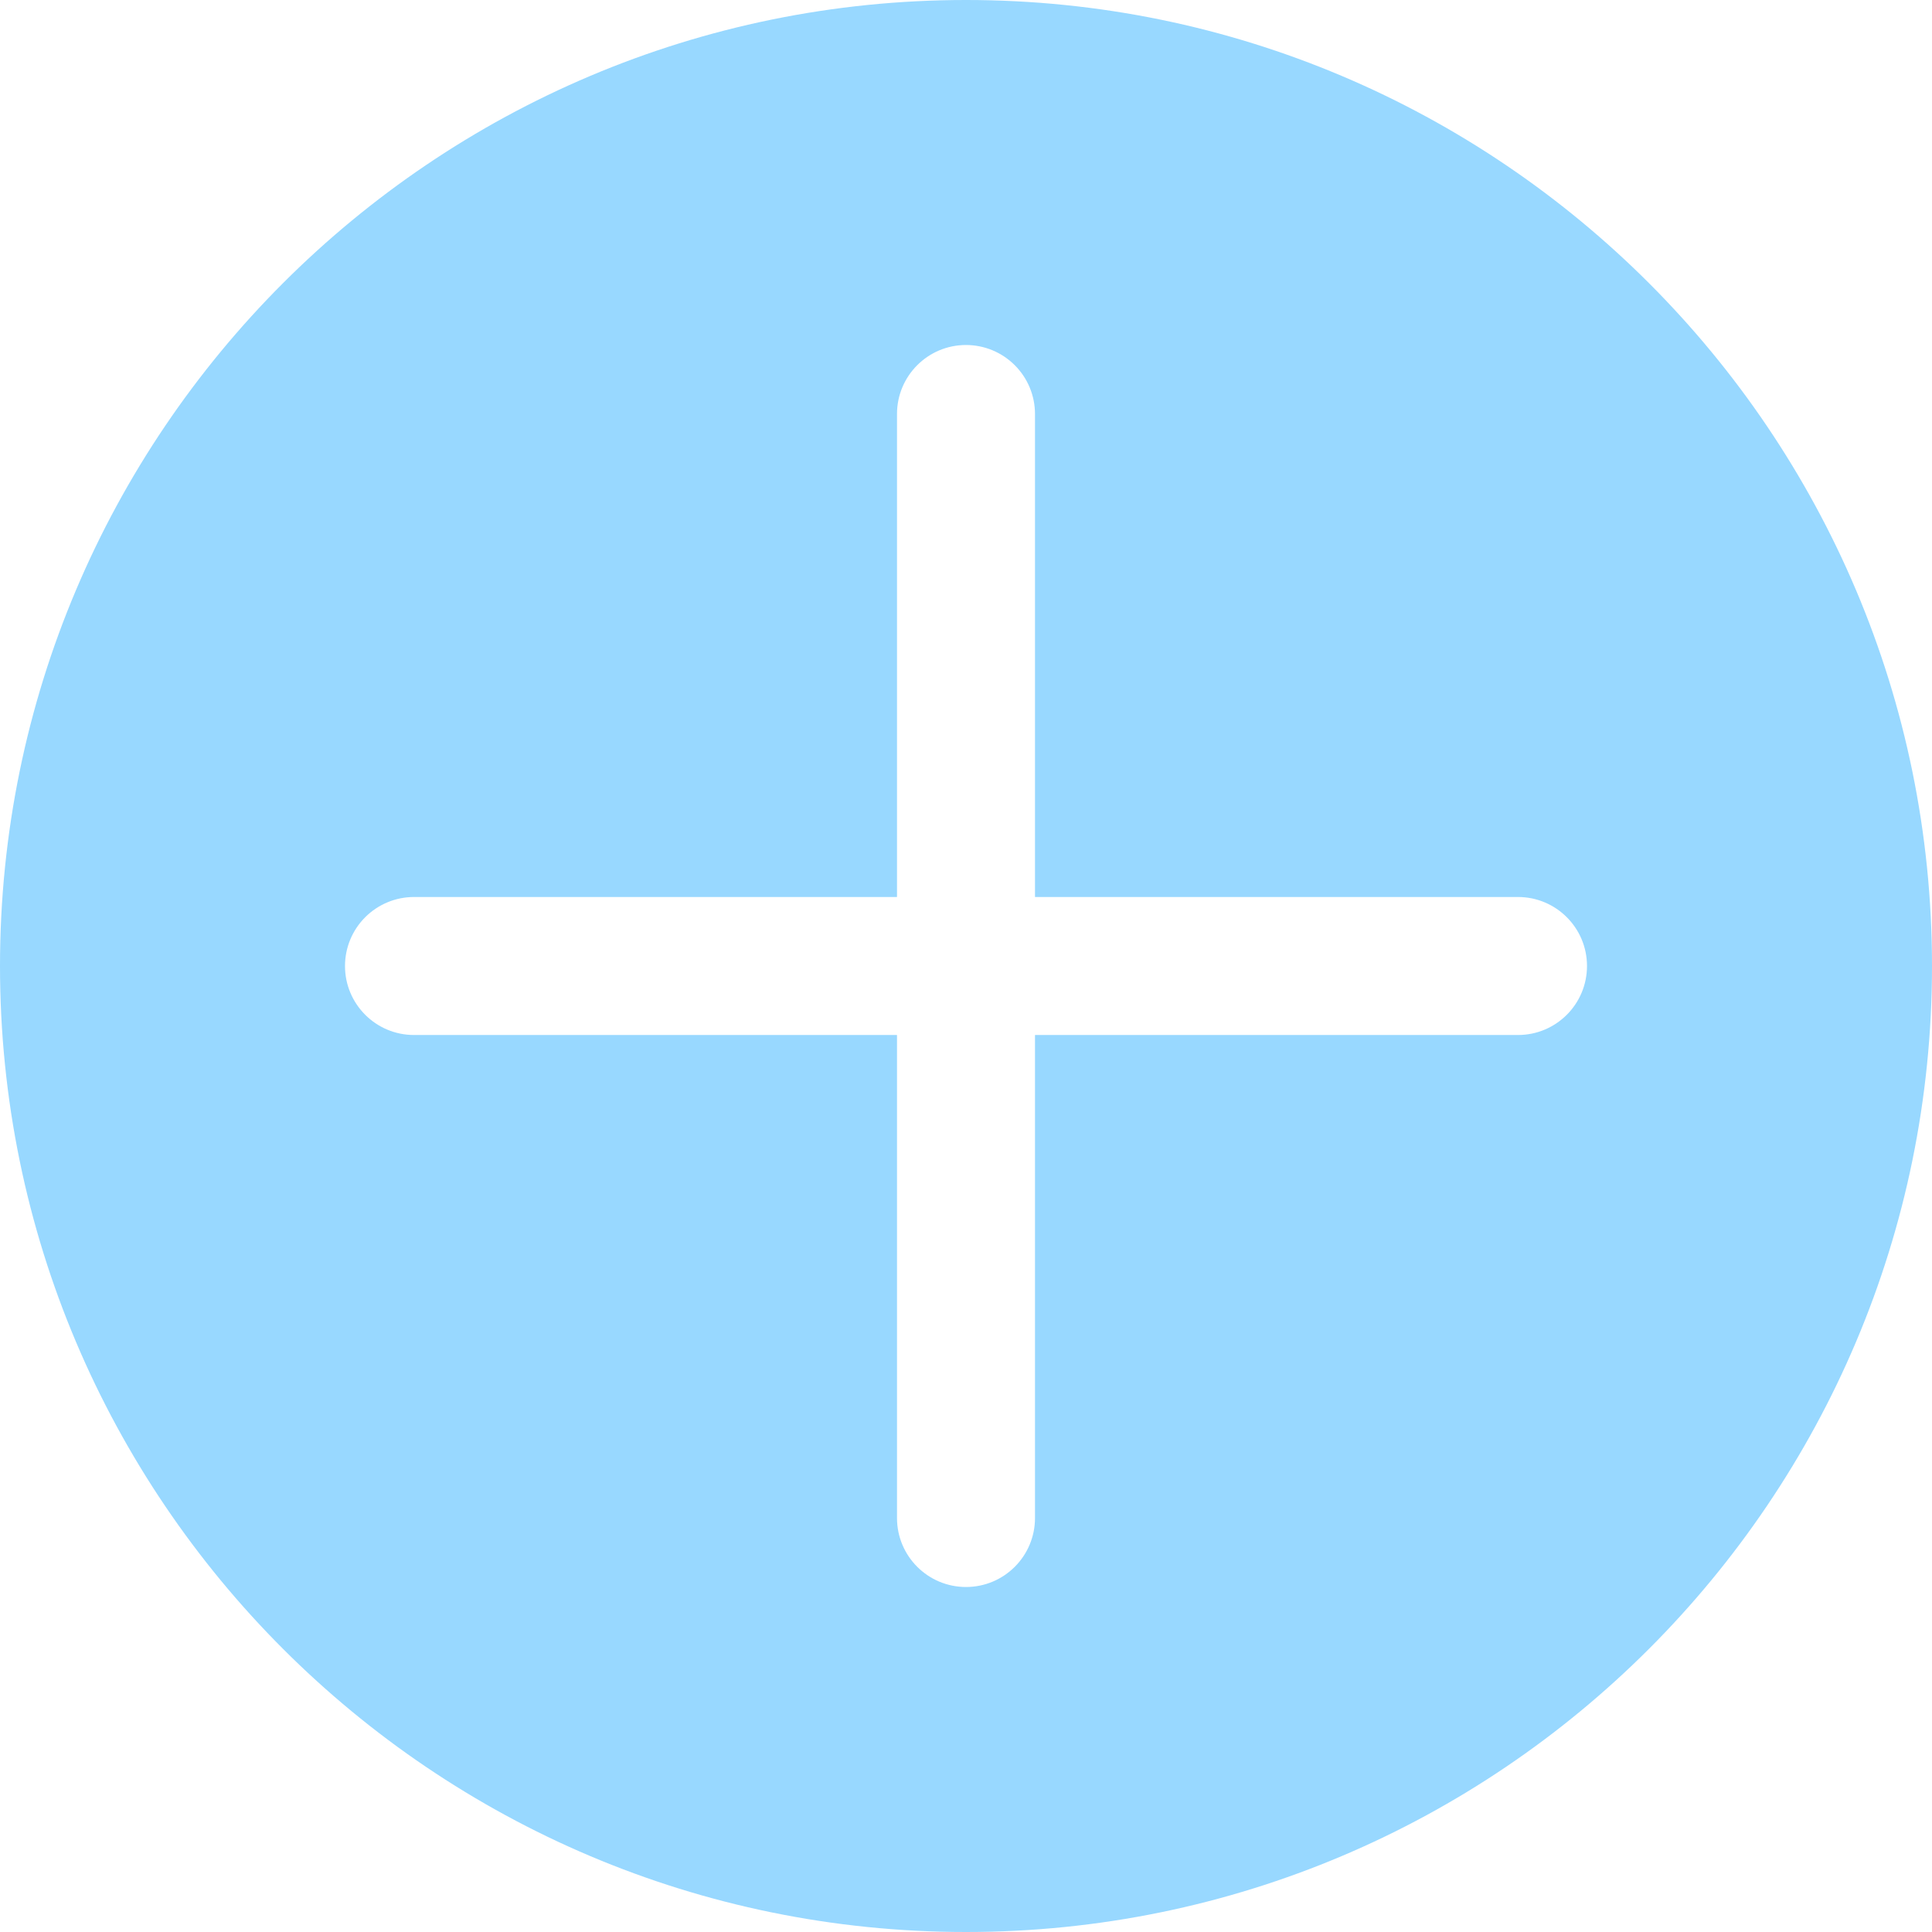
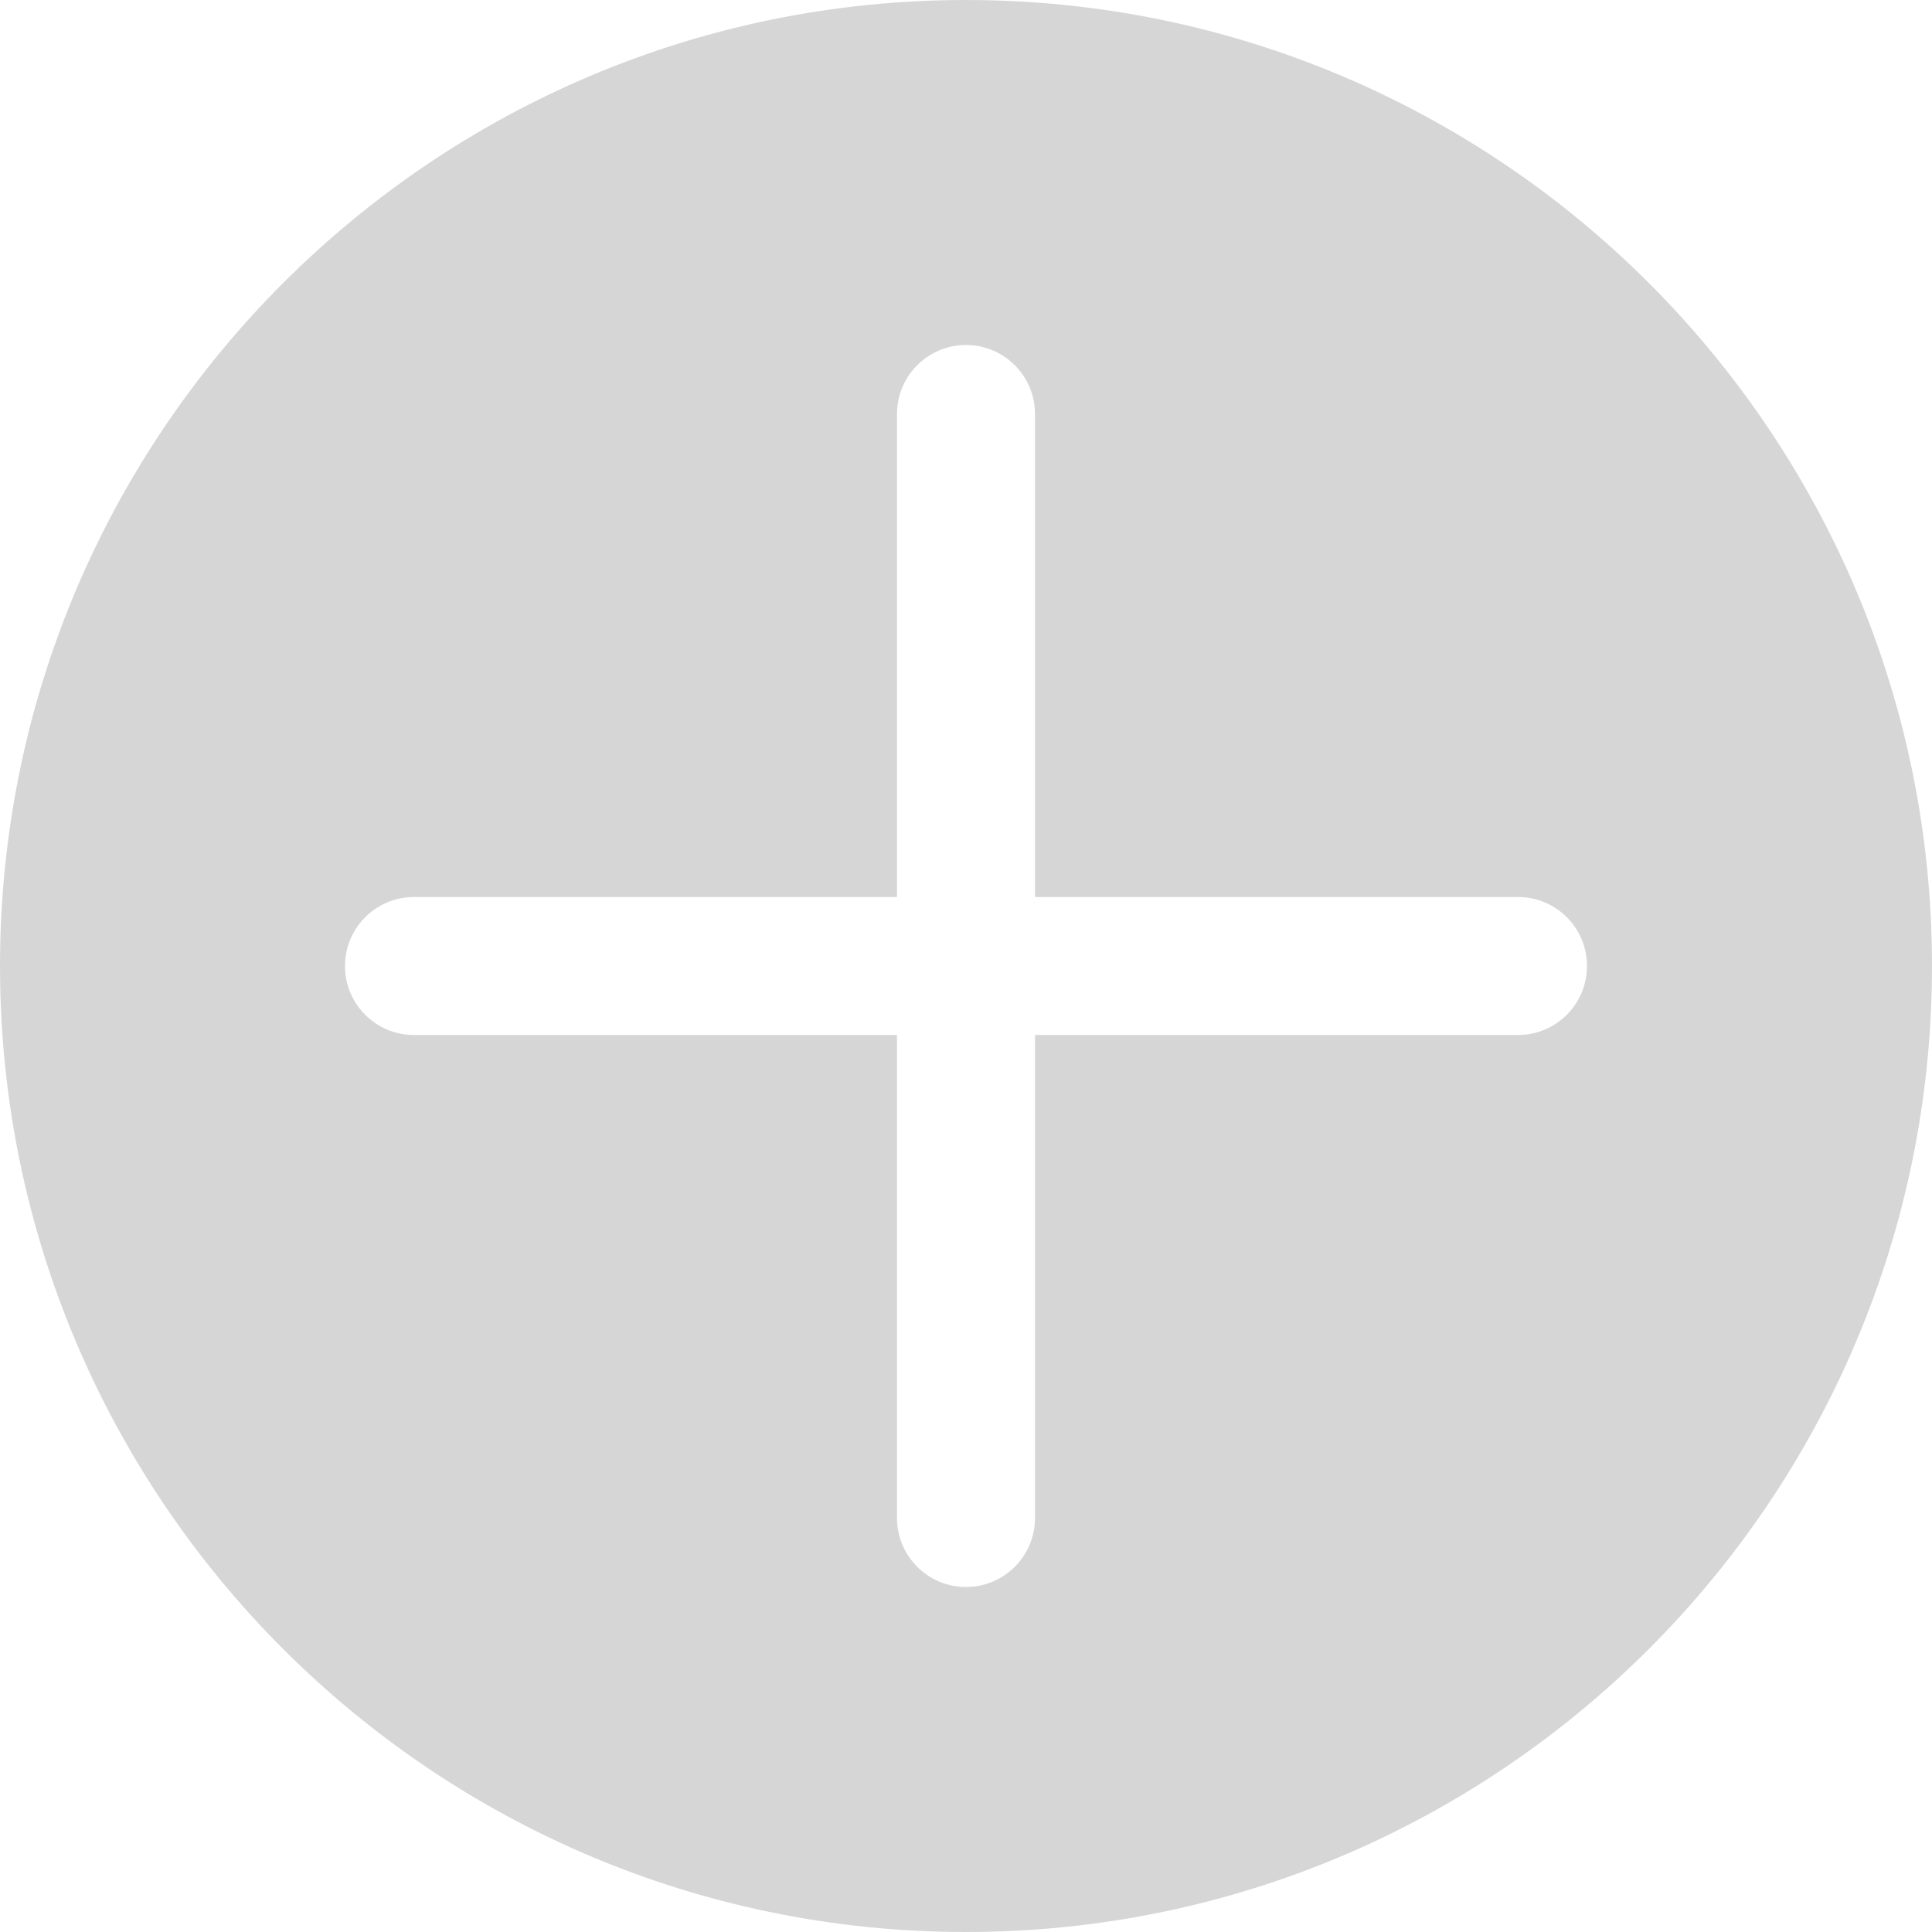
<svg xmlns="http://www.w3.org/2000/svg" width="100%" height="100%" viewBox="0 0 84 84" version="1.1" xml:space="preserve" style="fill-rule:evenodd;clip-rule:evenodd;stroke-linejoin:round;stroke-miterlimit:1.414;">
-   <path d="M42,0c23.18,0 42,18.82 42,42c0,23.18 -18.82,42 -42,42c-23.18,0 -42,-18.82 -42,-42c0,-23.18 18.82,-42 42,-42Zm3,39l0,-21c0,-0.796 -0.316,-1.559 -0.879,-2.121c-0.562,-0.563 -1.325,-0.879 -2.121,-0.879c-1.657,0 -3,1.343 -3,3l0,21l-21,0c-0.796,0 -1.559,0.316 -2.121,0.879c-0.563,0.562 -0.879,1.325 -0.879,2.121c0,1.657 1.343,3 3,3l21,0l0,21c0,1.657 1.343,3 3,3c0,0 0,0 0,0c1.657,0 3,-1.343 3,-3l0,-21l21,0c1.657,0 3,-1.343 3,-3c0,0 0,0 0,0c0,-1.657 -1.343,-3 -3,-3l-21,0Z" style="fill:#98d8ff;" />
+   <path id="plus" d="M42,0c23.18,0 42,18.82 42,42c0,23.18 -18.82,42 -42,42c-23.18,0 -42,-18.82 -42,-42c0,-23.18 18.82,-42 42,-42Zm3,39l0,-21c0,-0.796 -0.316,-1.559 -0.879,-2.121c-0.562,-0.563 -1.325,-0.879 -2.121,-0.879c-1.657,0 -3,1.343 -3,3l0,21l-21,0c-0.796,0 -1.559,0.316 -2.121,0.879c-0.563,0.562 -0.879,1.325 -0.879,2.121c0,1.657 1.343,3 3,3l21,0l0,21c0,1.657 1.343,3 3,3c0,0 0,0 0,0c1.657,0 3,-1.343 3,-3l0,-21l21,0c1.657,0 3,-1.343 3,-3c0,0 0,0 0,0c0,-1.657 -1.343,-3 -3,-3l-21,0Z" style="fill:#d6d6d6;" />
</svg>
